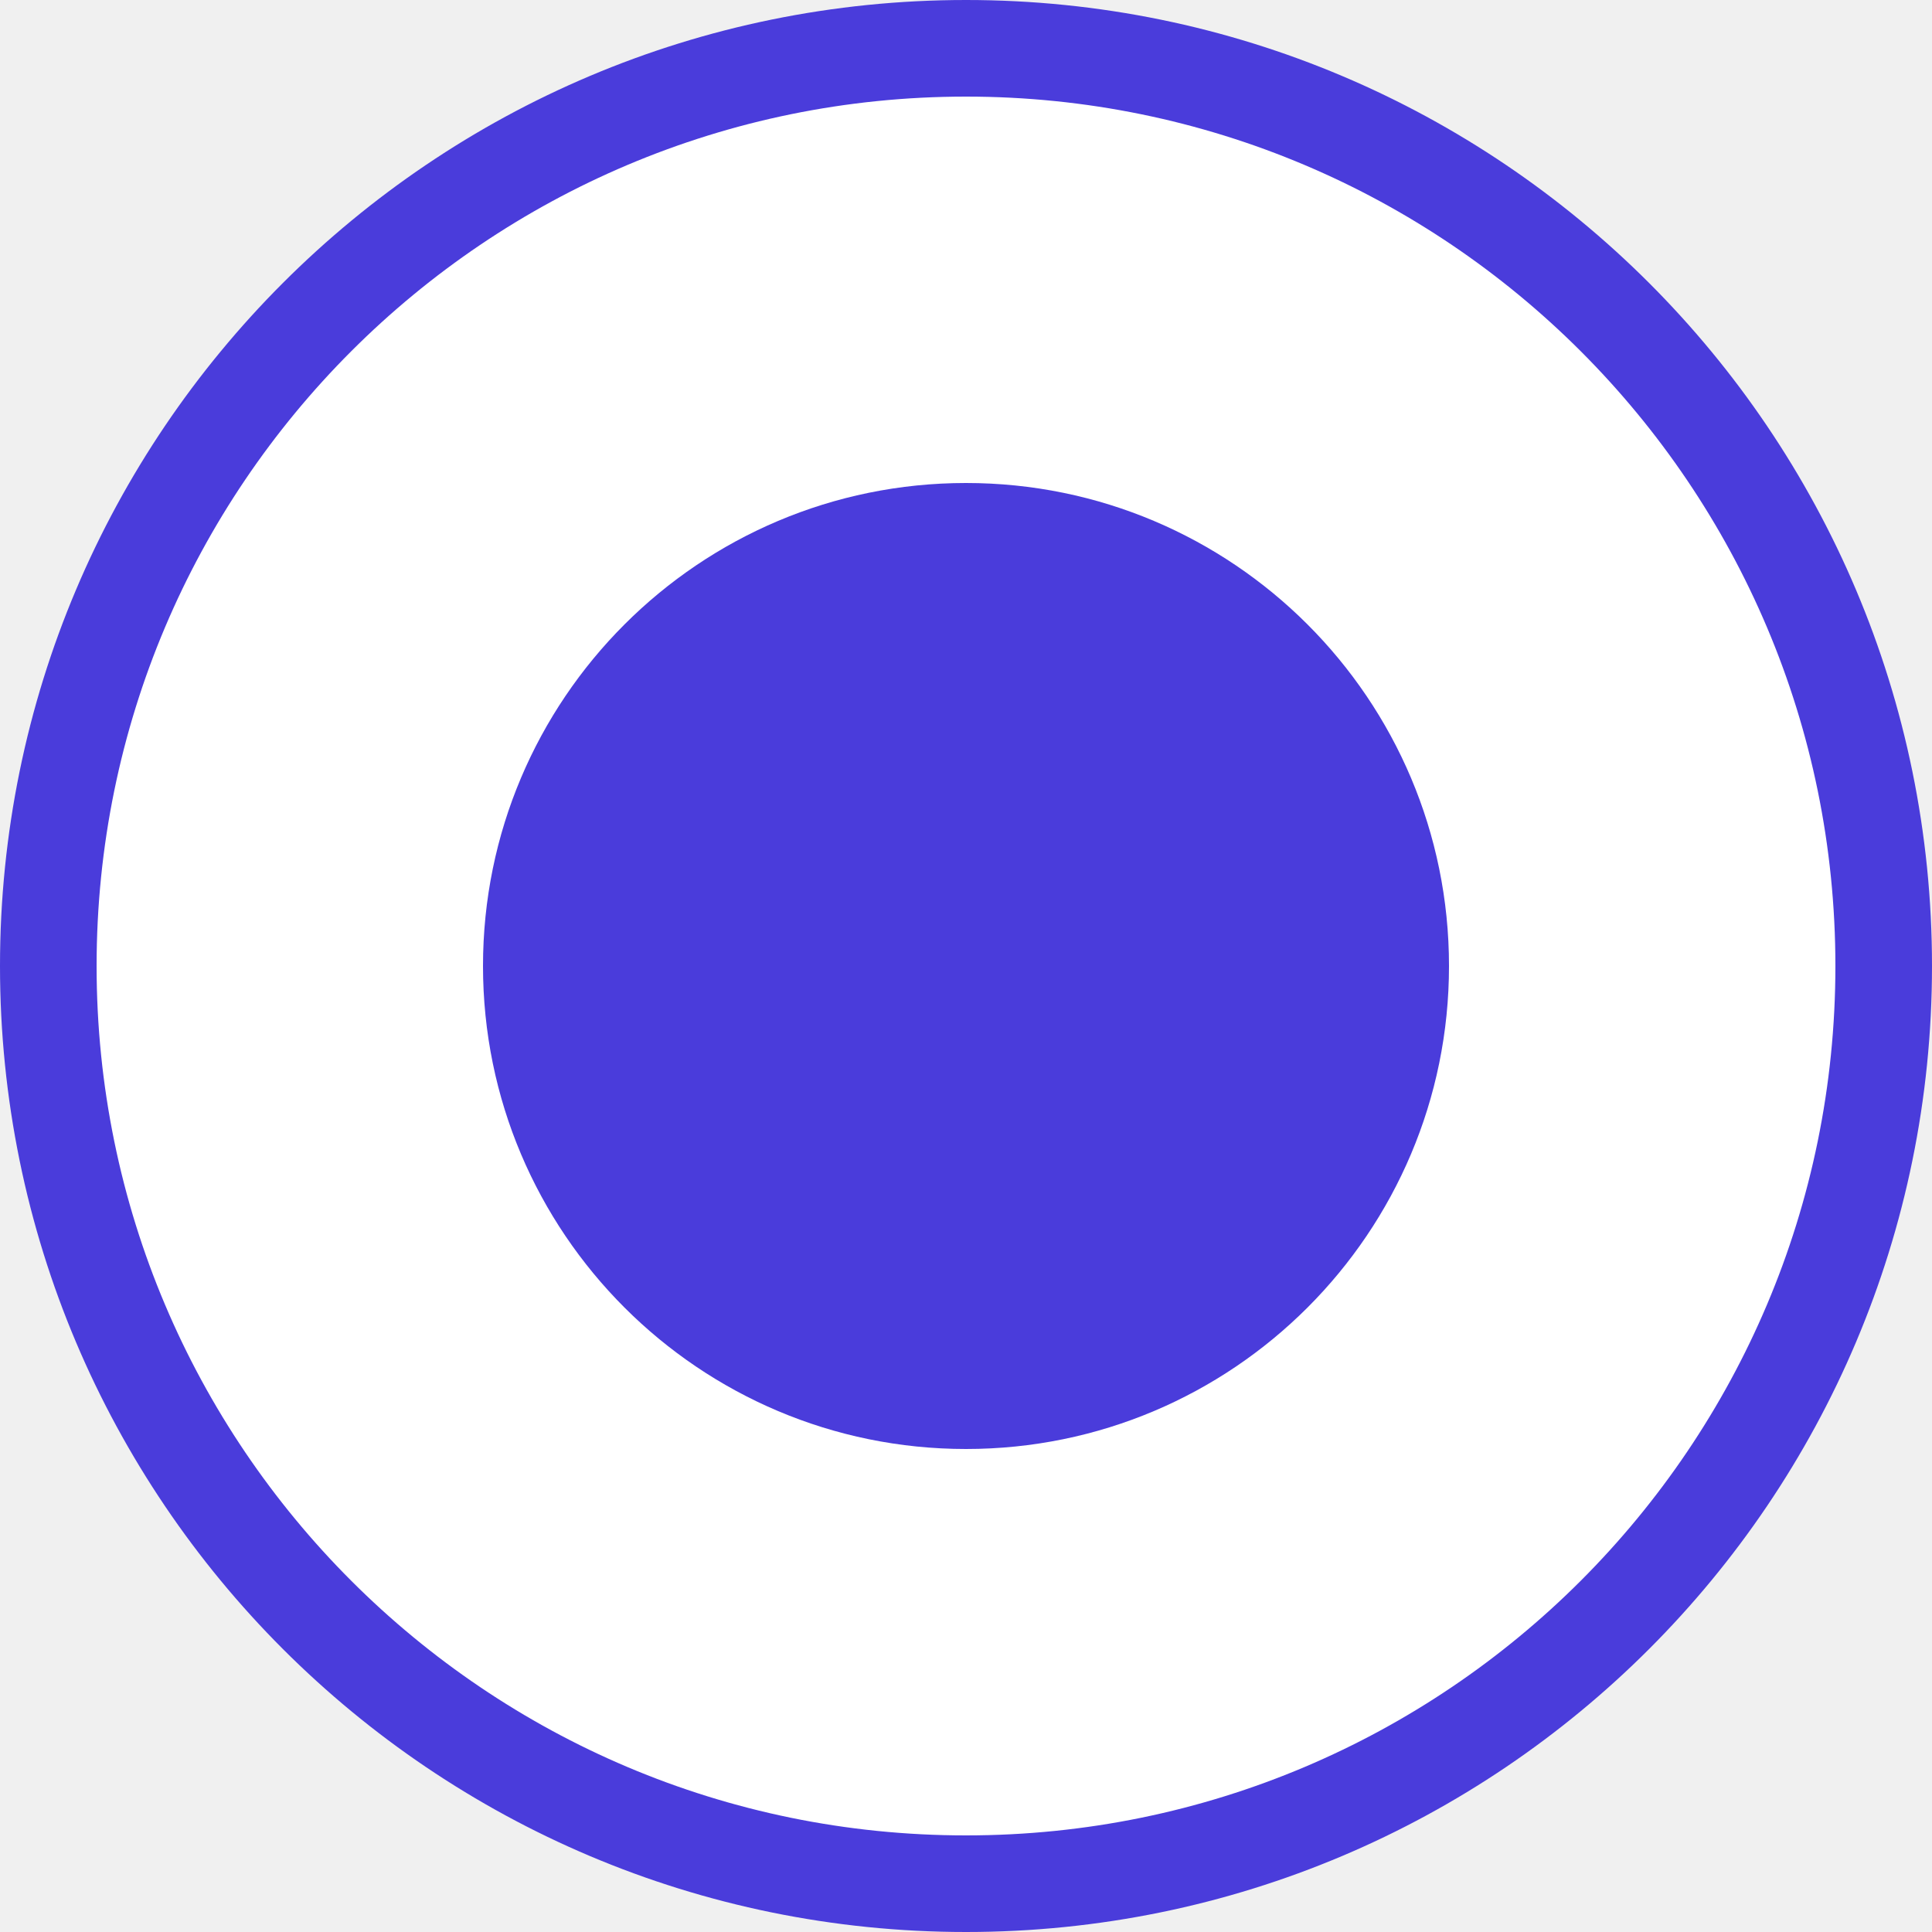
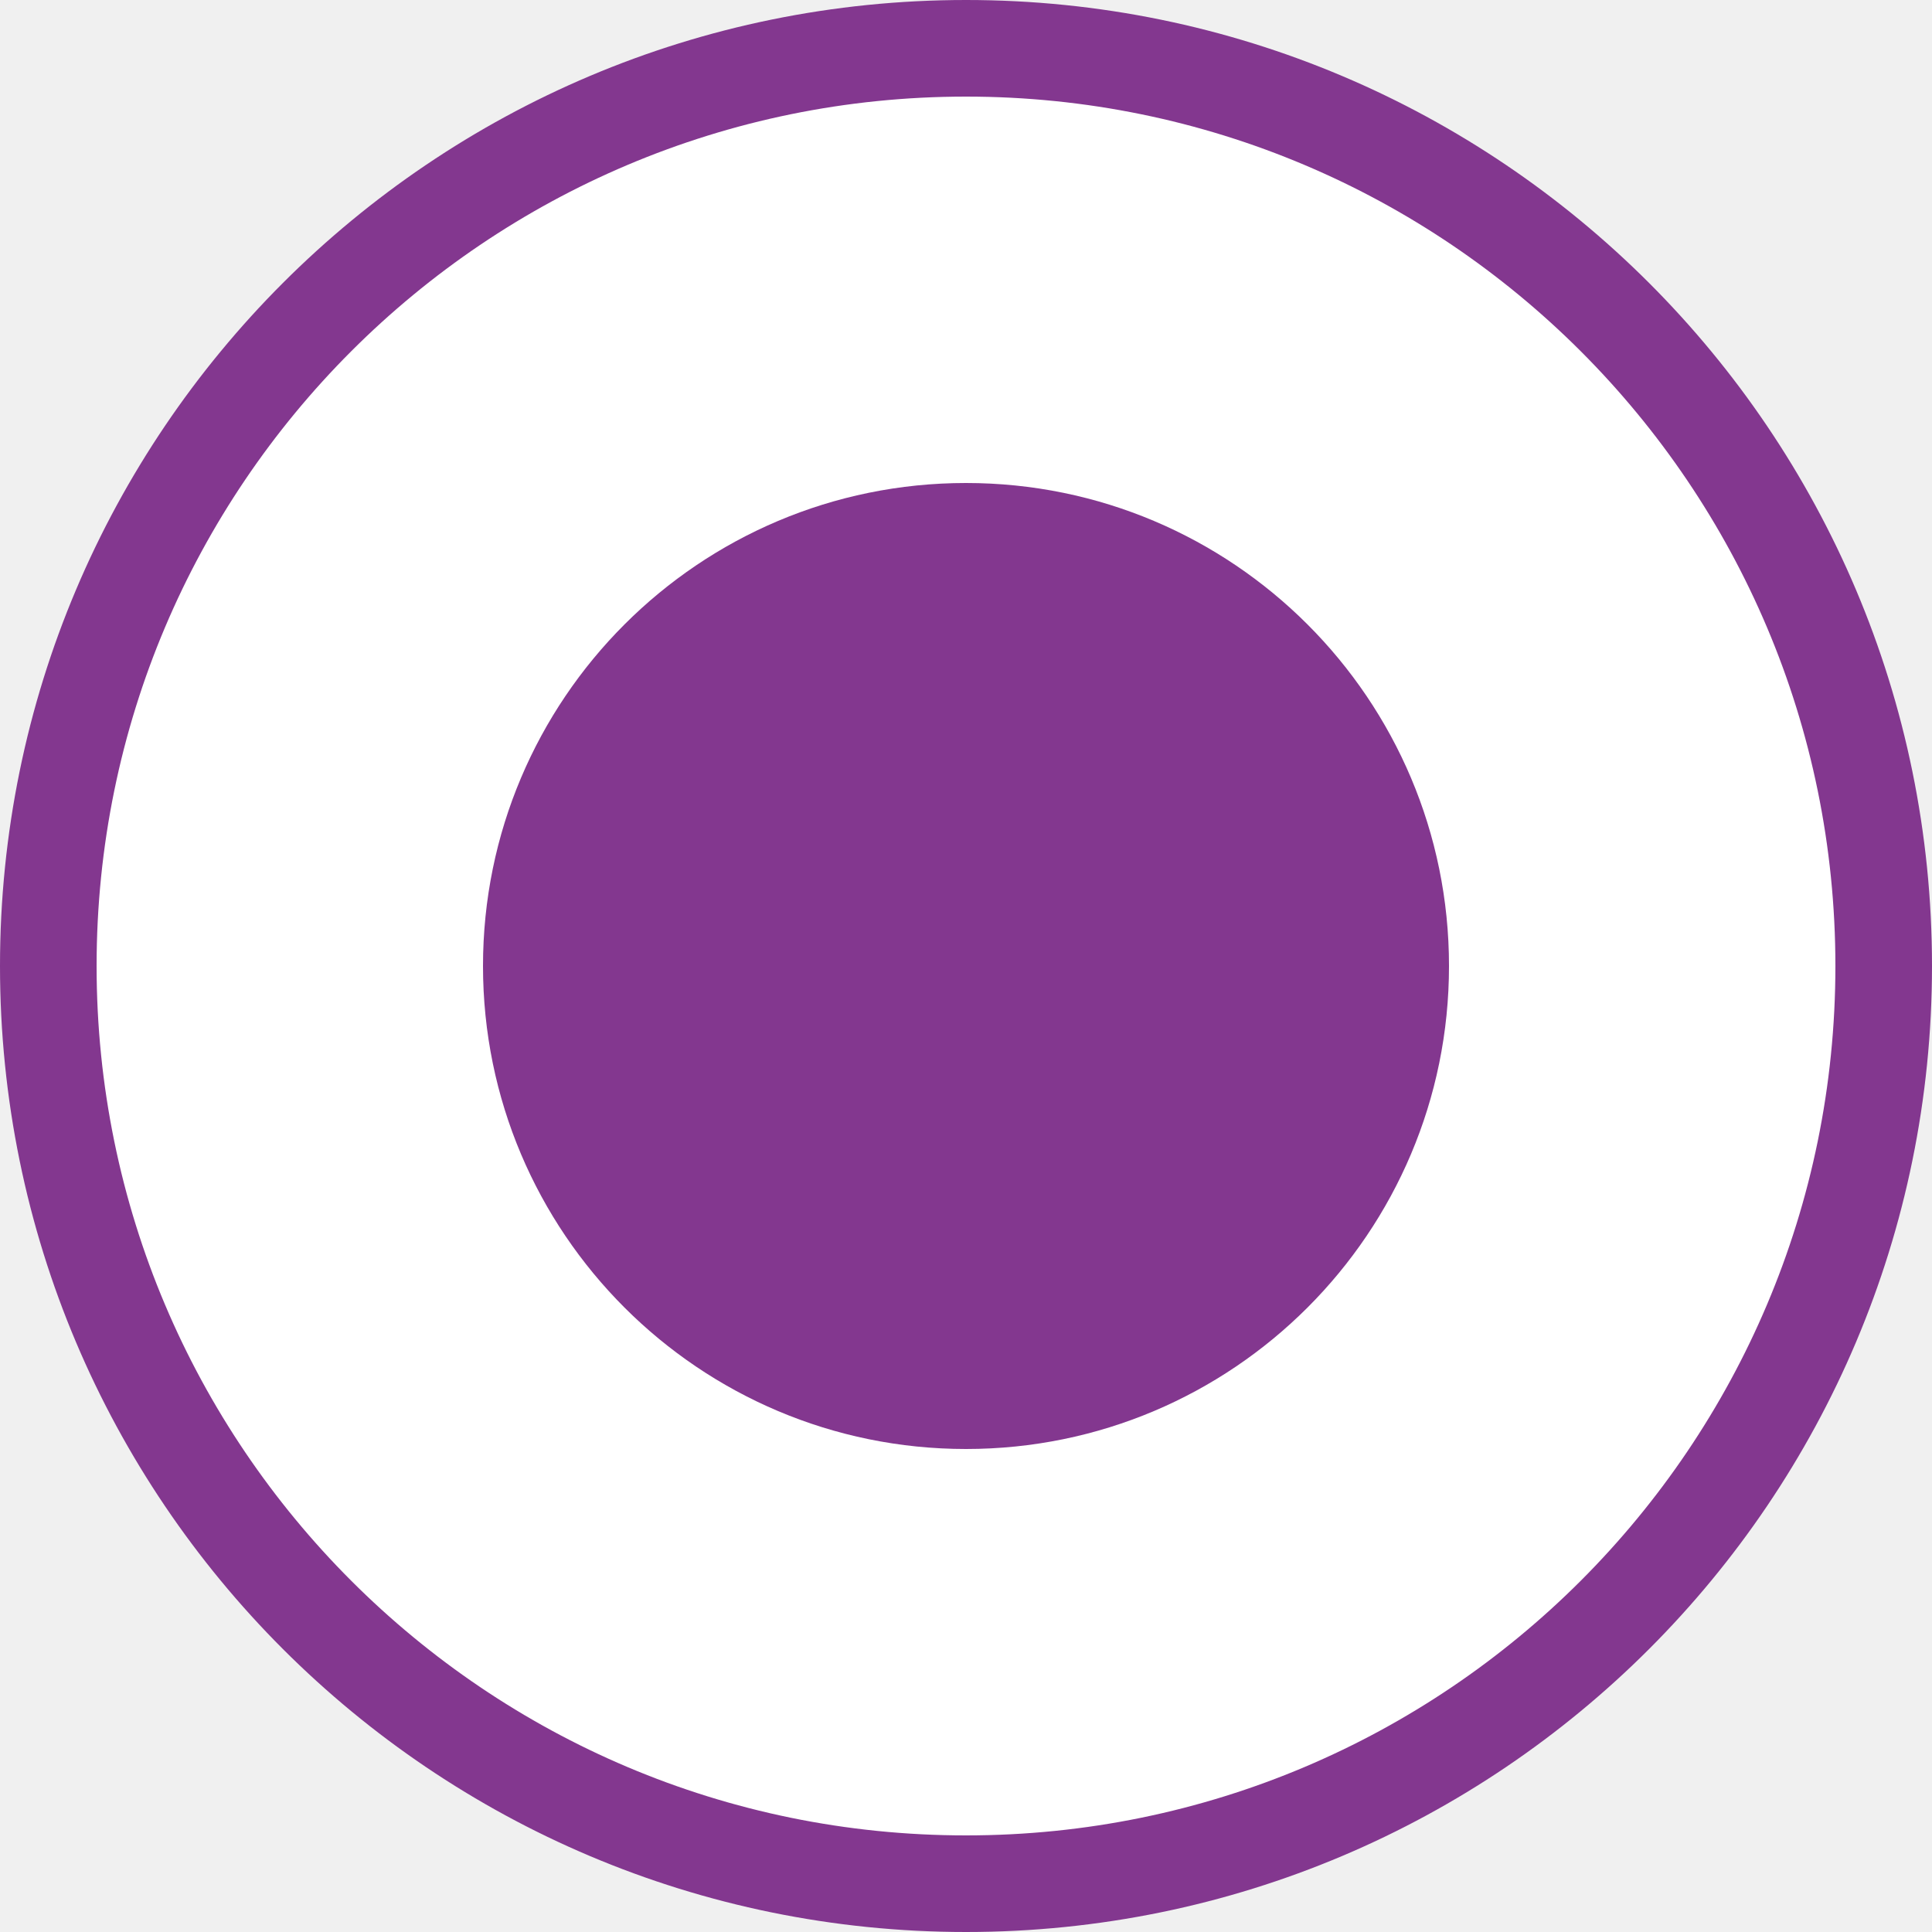
<svg xmlns="http://www.w3.org/2000/svg" width="24" height="24" viewBox="0 0 24 24" fill="none">
-   <circle cx="12" cy="12" r="11.4" fill="white" stroke="#4A3CDB" stroke-width="1.2" />
-   <circle cx="12" cy="12" r="6" fill="#4A3CDB" />
+   <circle cx="12" cy="12" r="11.4" fill="white" stroke="#83378F" stroke-width="1.2" />
+   <circle cx="12" cy="12" r="6" fill="#83378F" />
</svg>
